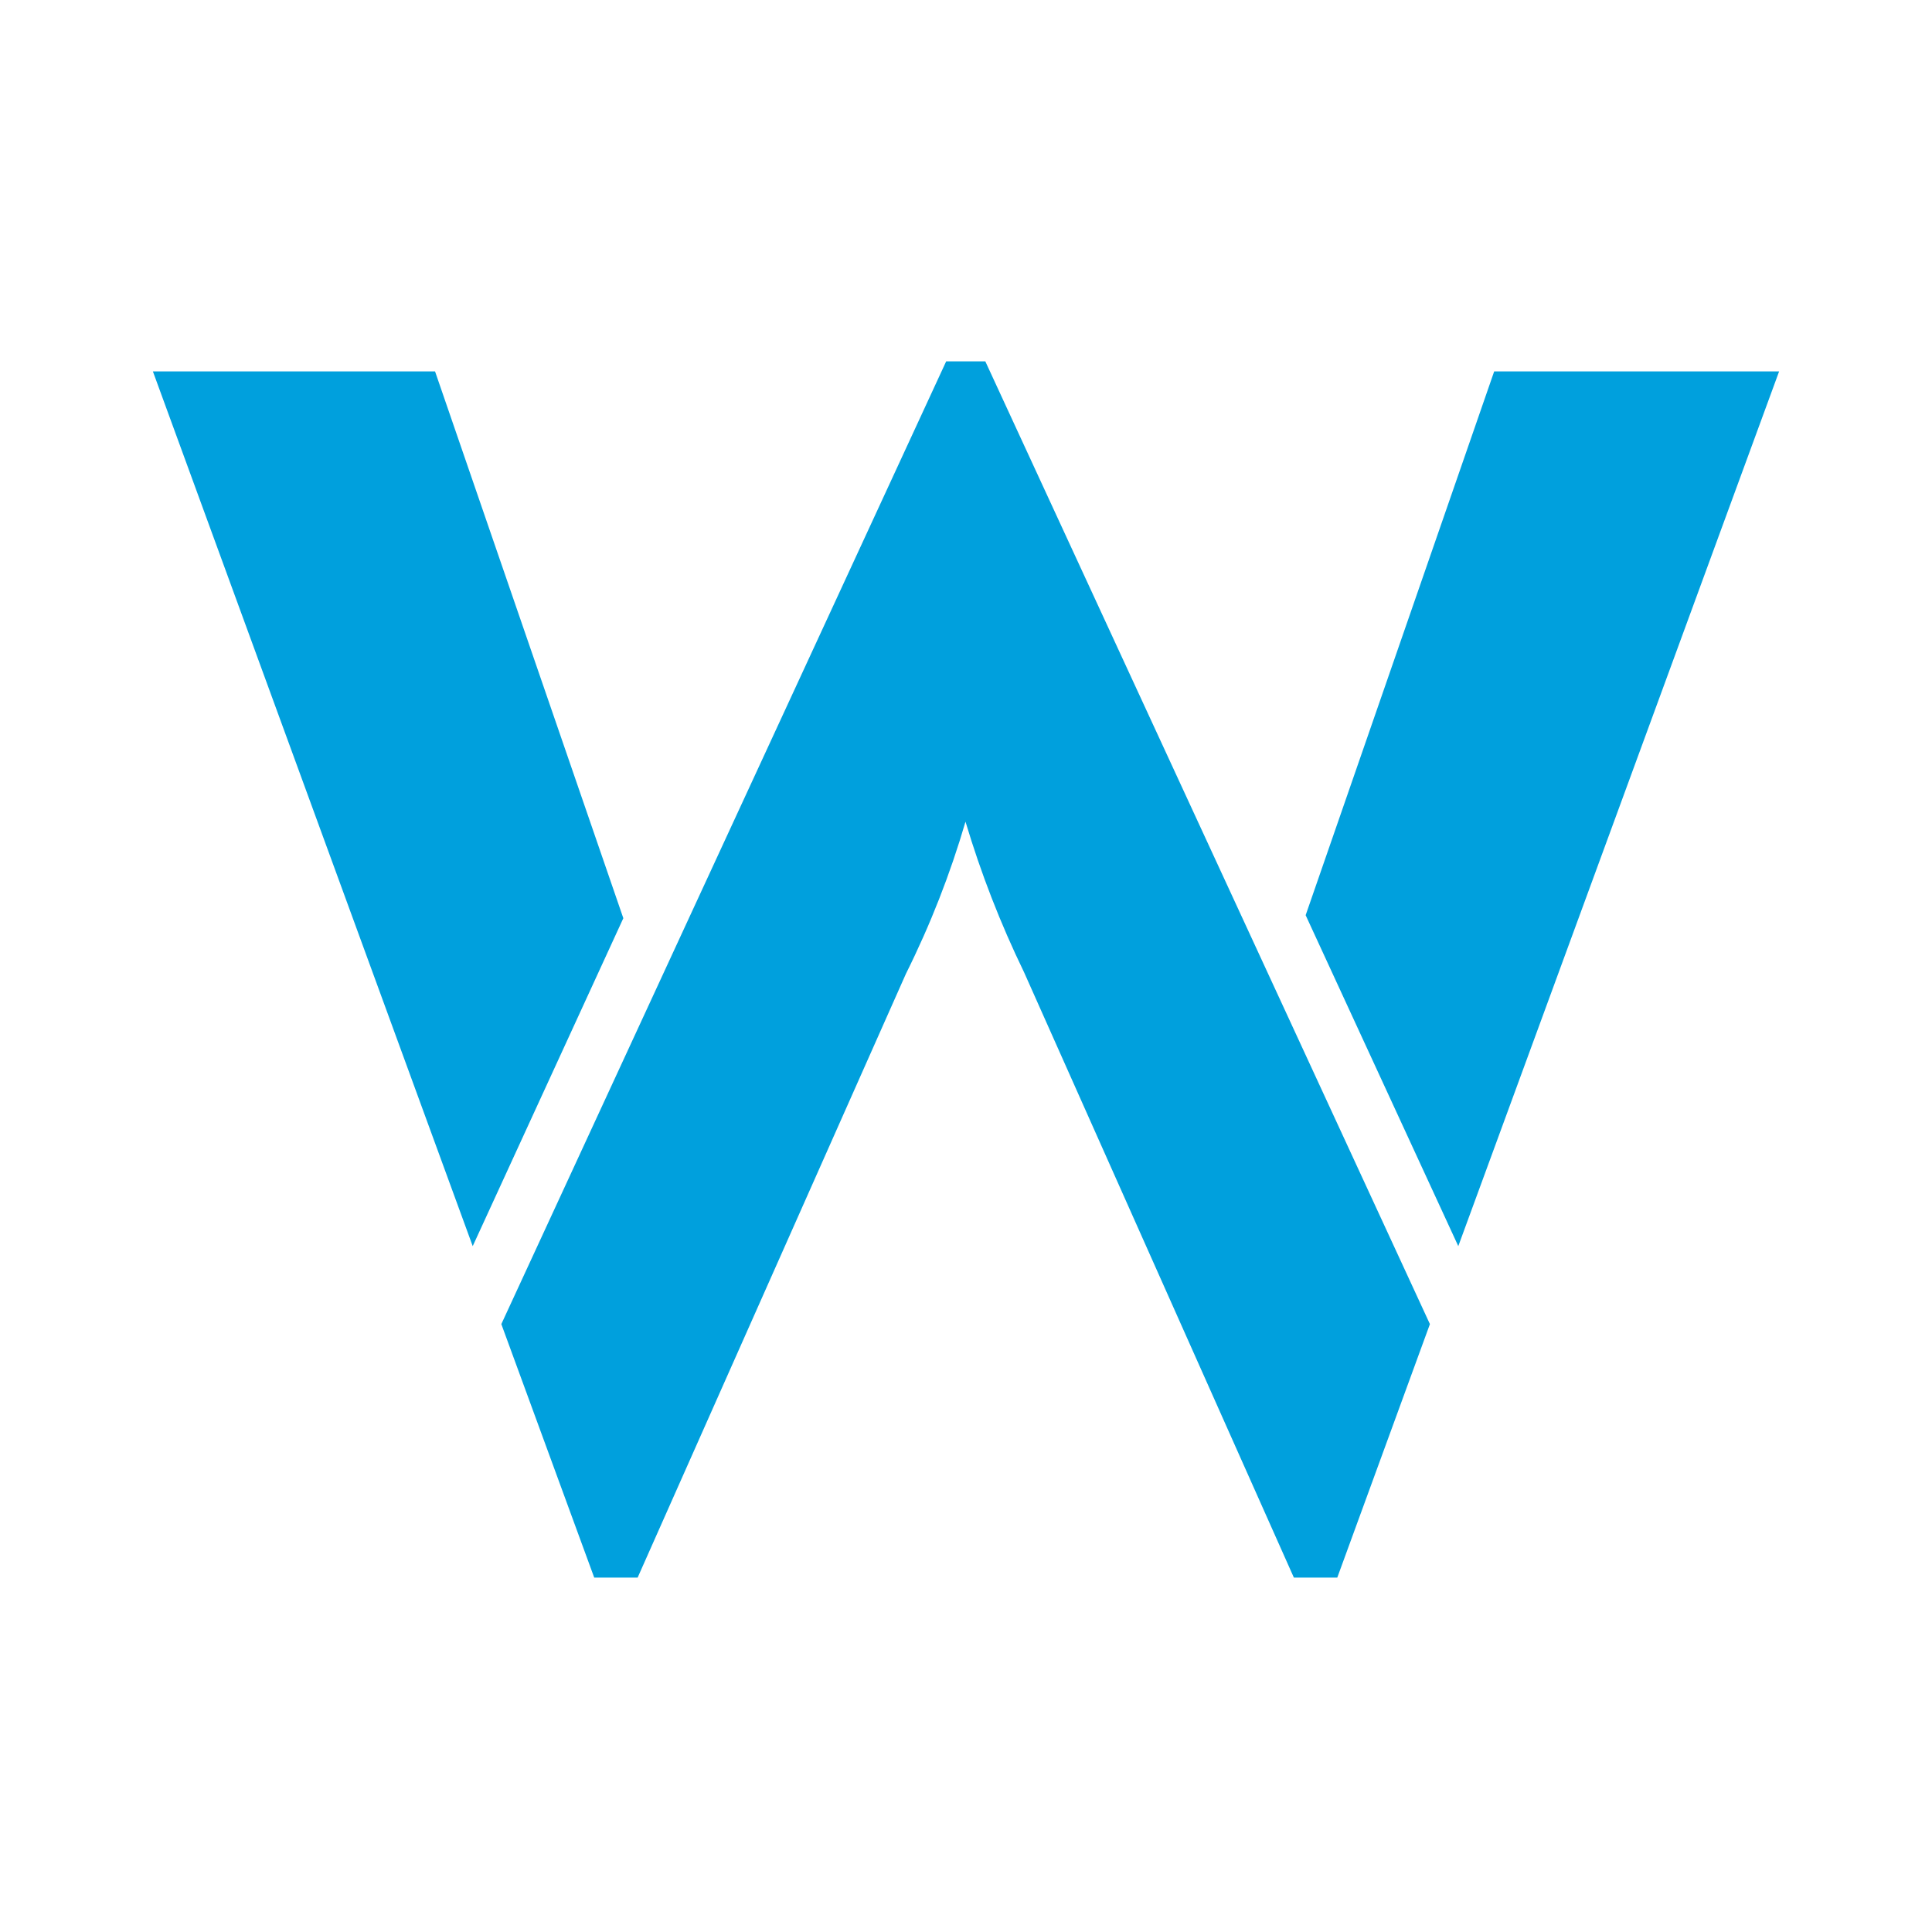
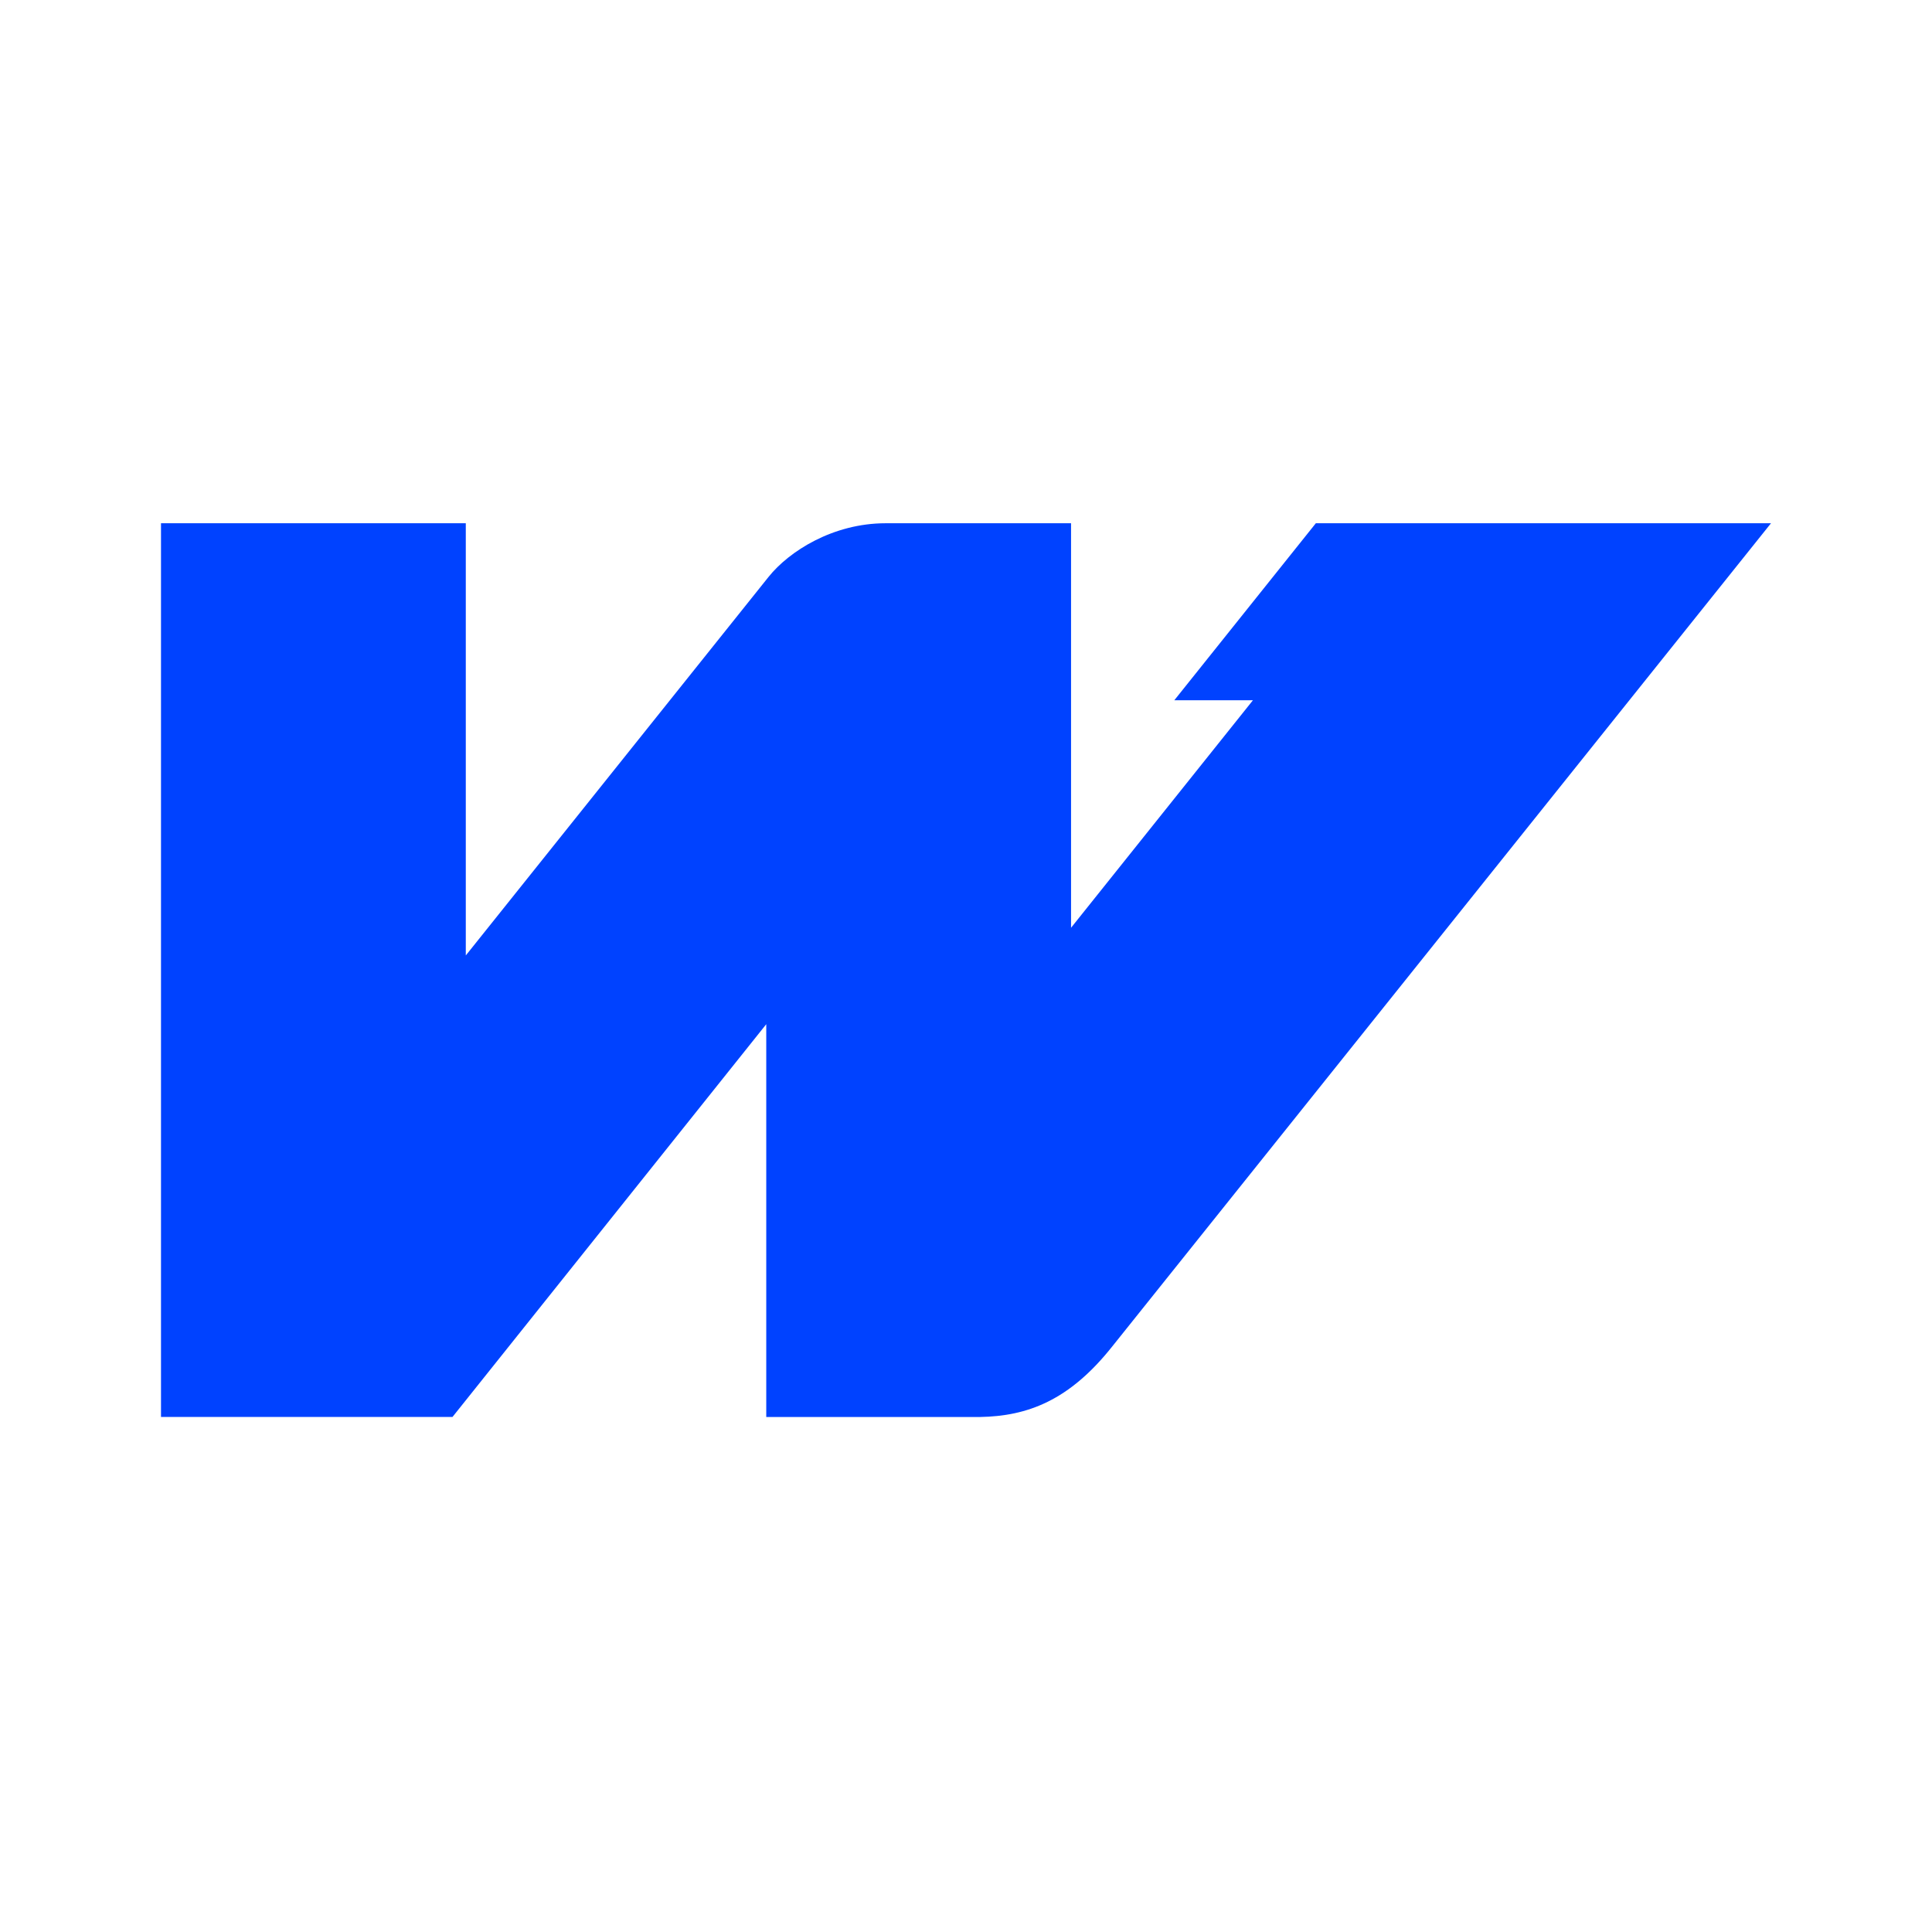
- <svg xmlns="http://www.w3.org/2000/svg" width="278" height="278" viewBox="0 0 278 278" fill="none">
-   <path d="M136.146 52L72.138 190.528L85.503 227H91.752L130.367 140.095C133.865 133.076 136.729 125.76 138.928 118.234C141.145 125.663 143.96 132.902 147.344 139.879L186.176 227H192.425L205.754 190.528L141.781 52H136.146ZM62.601 53.443H22L68.02 179.309L89.693 132.123L62.601 53.443ZM187.873 131.69L209.836 179.309L256 53.443H215.001L187.873 131.69Z" fill="#00A0DD" />
+ <svg xmlns="http://www.w3.org/2000/svg" width="96" height="96" fill="none">
+   <path fill="#0042FF" d="m65.383 26-7.033 8.796h3.907L53.22 46.1V26h-9.212c-2.618 0-4.797 1.39-5.819 2.666l-15.044 18.81V26H8v44.409h14.483l15.592-19.517V70.41h10.616c2.363-.04 4.446-.816 6.585-3.517L88 26H65.383Z" />
</svg>
